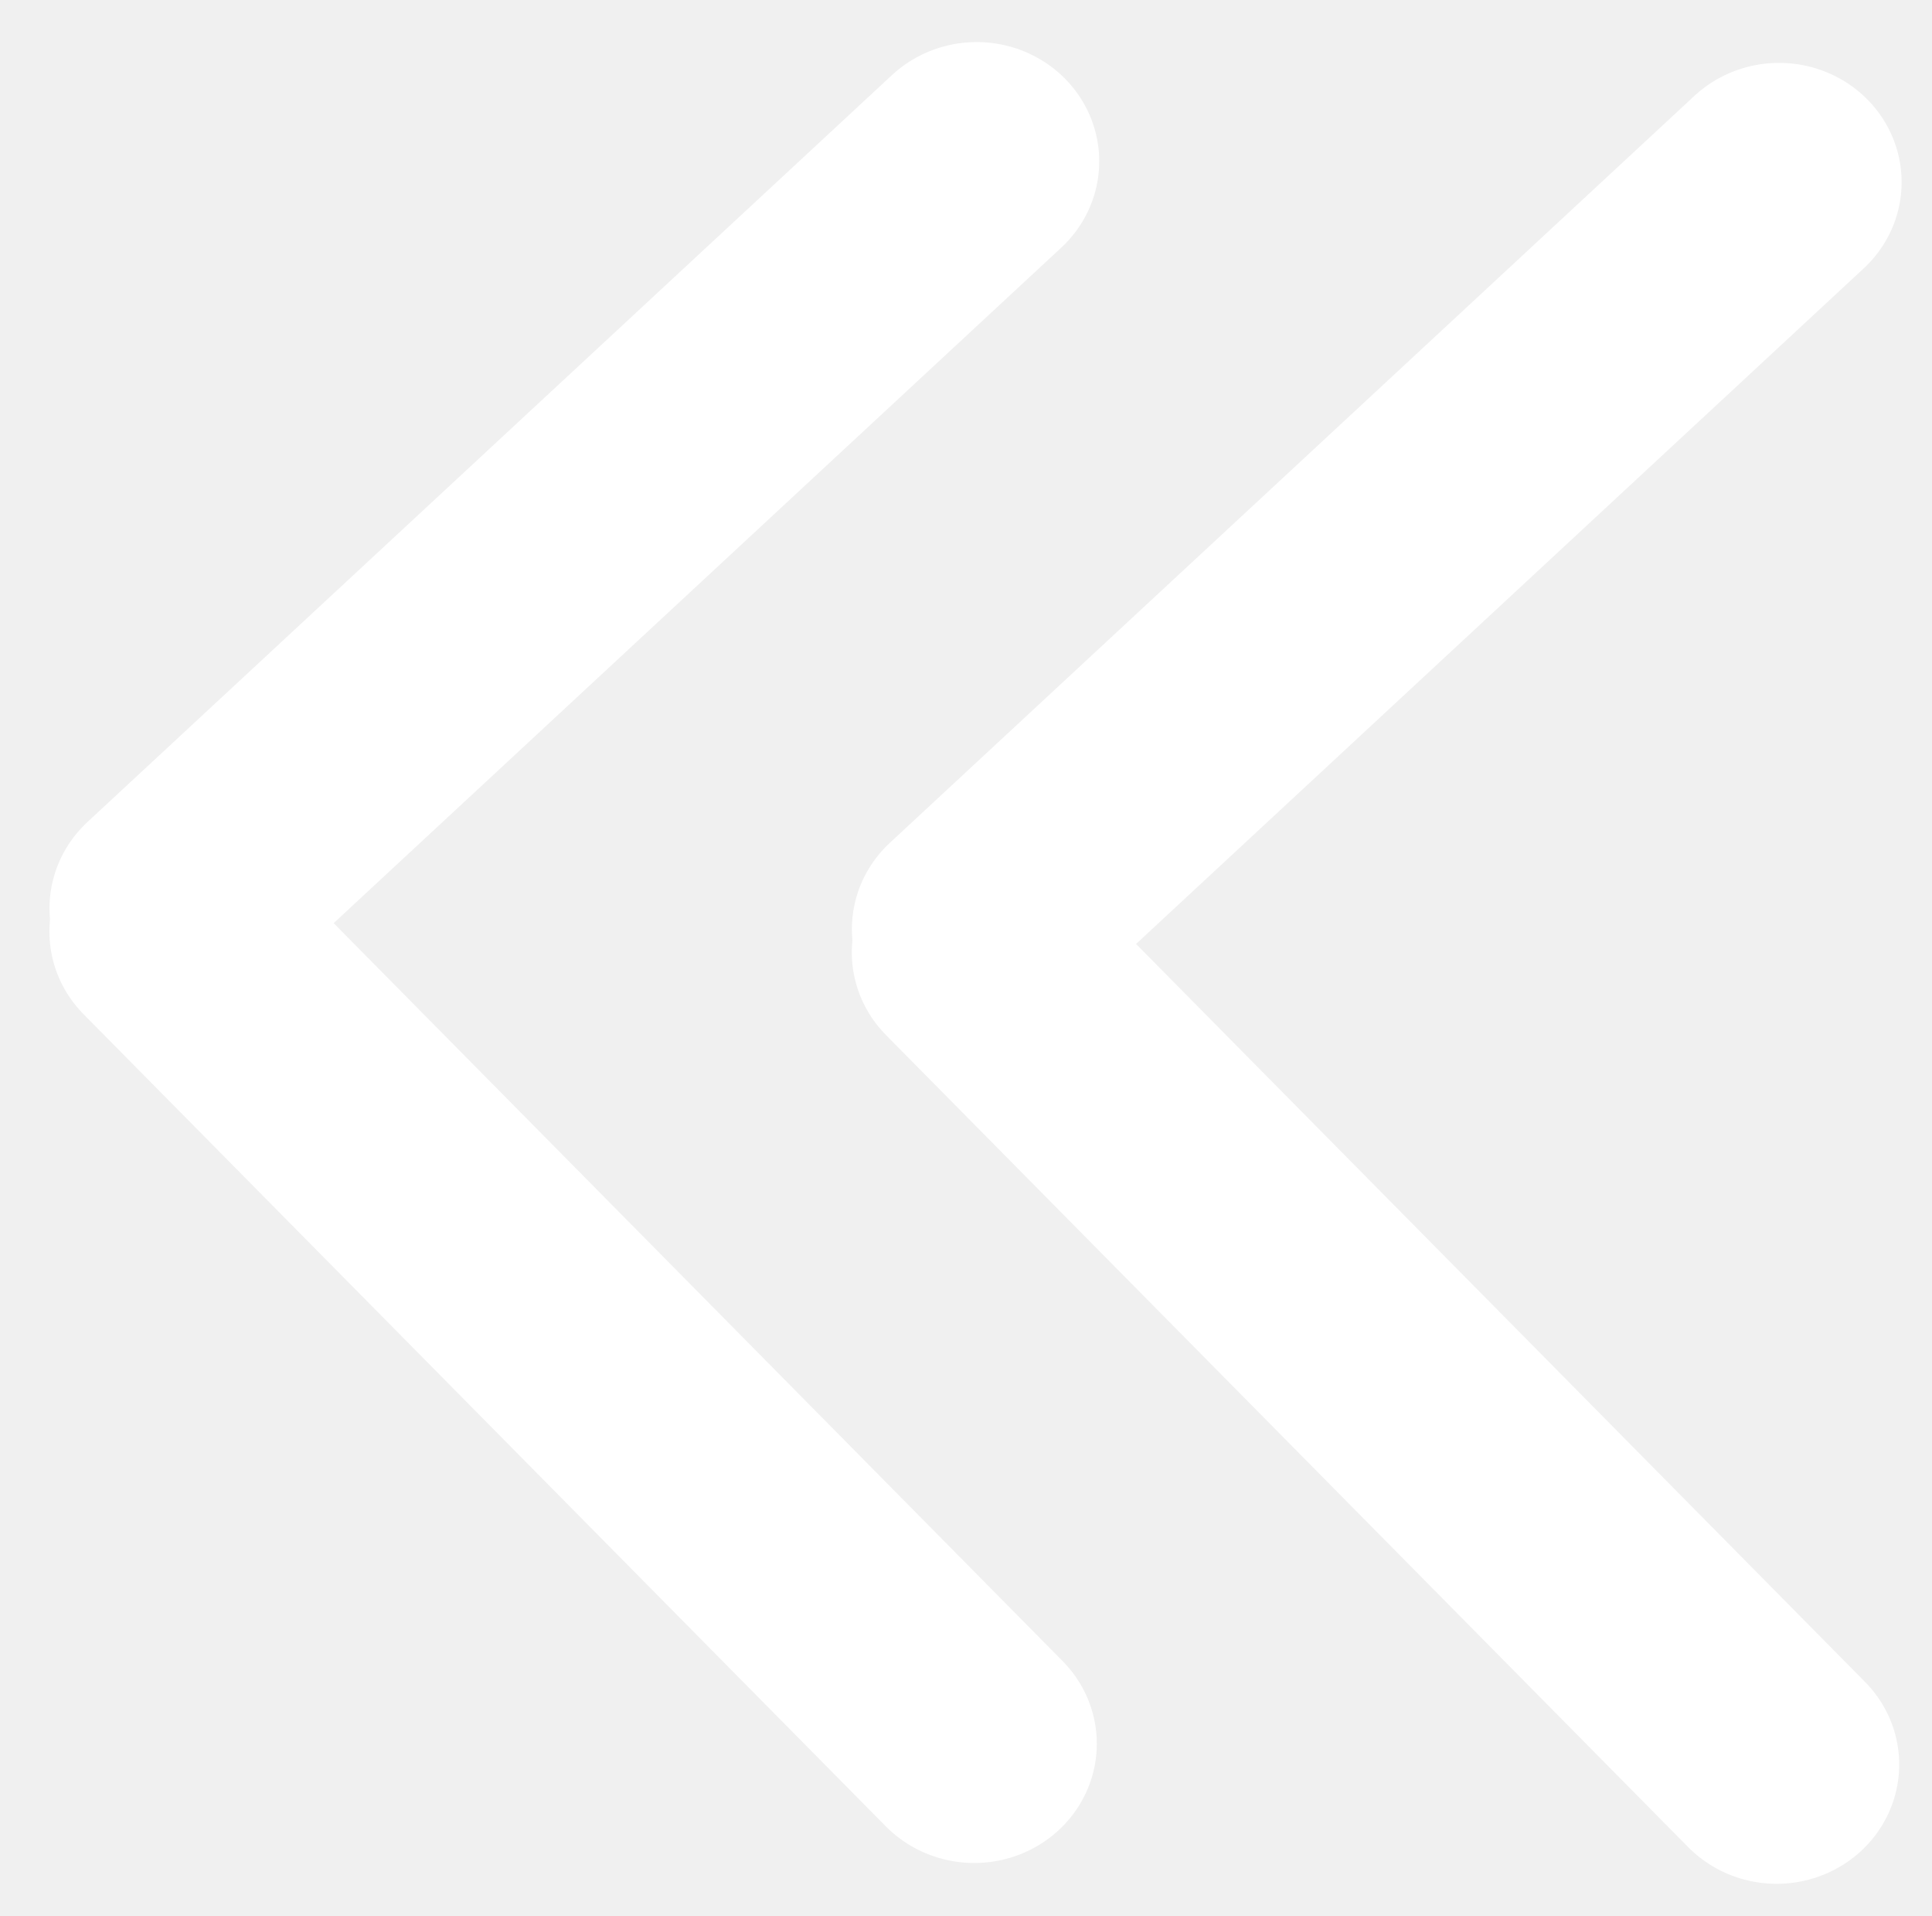
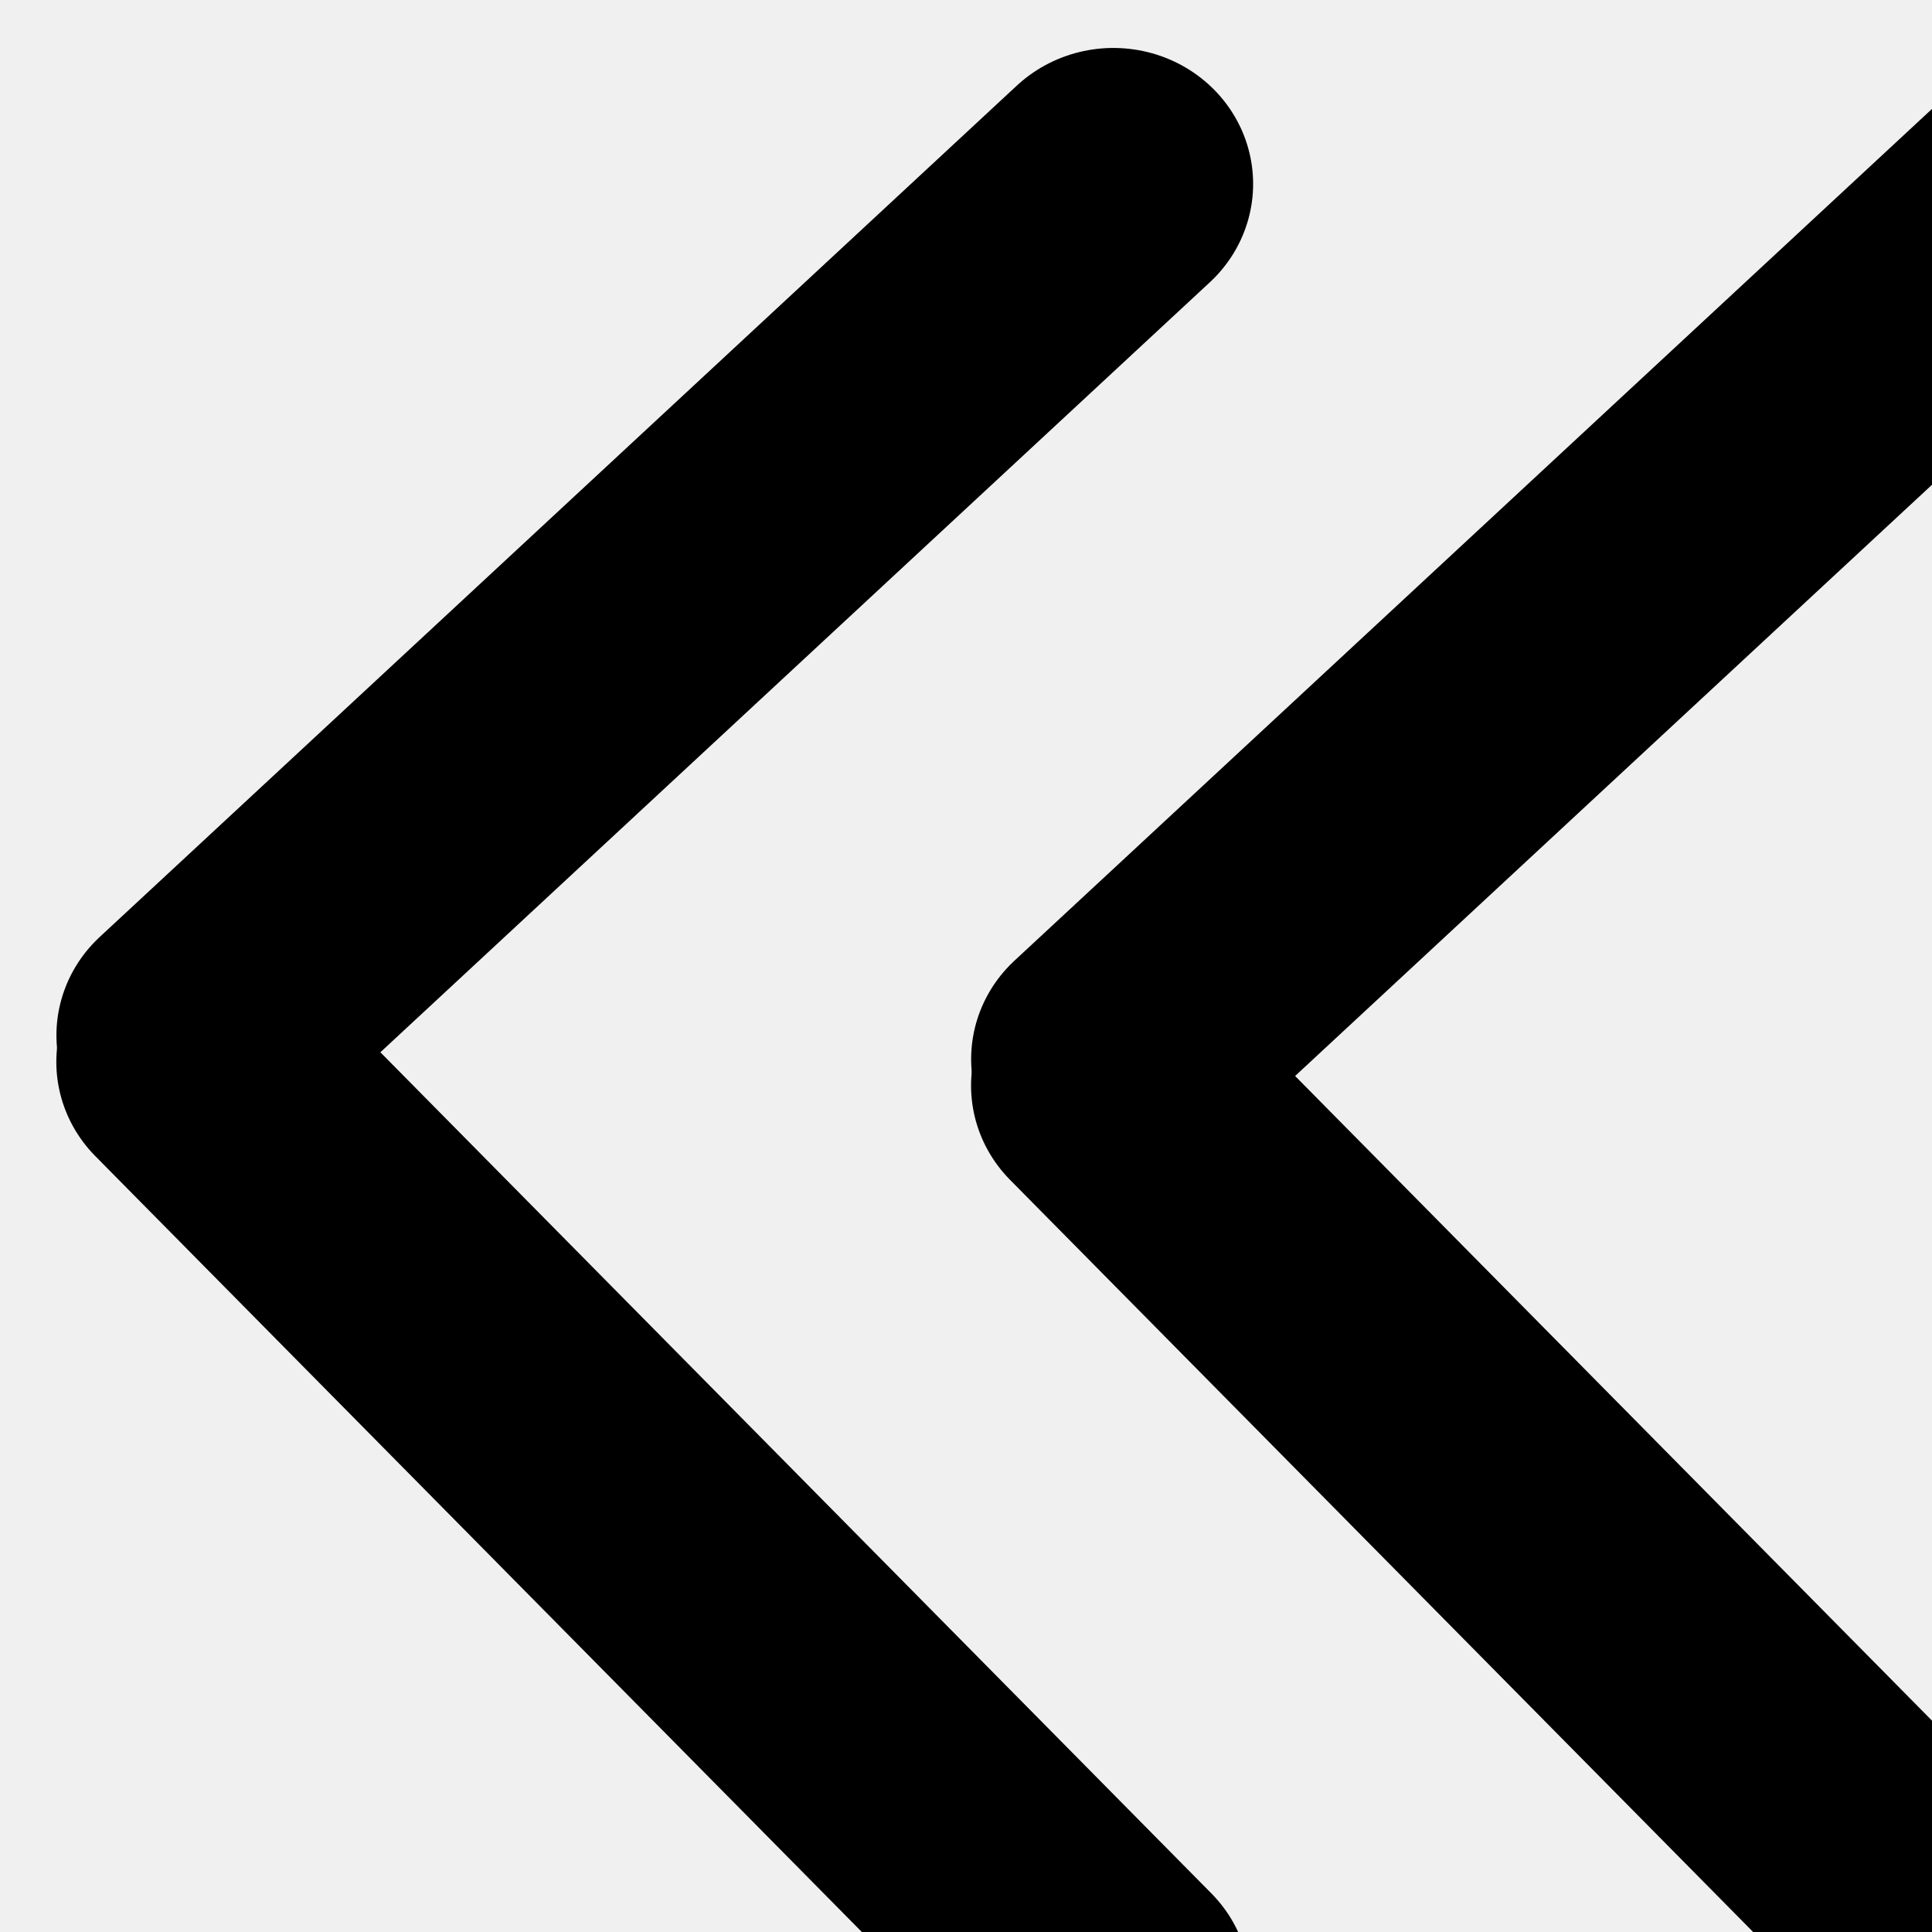
- <svg xmlns="http://www.w3.org/2000/svg" width="114" height="113" xml:space="preserve" overflow="hidden">
+ <svg xmlns="http://www.w3.org/2000/svg" id="close-menu" viewBox="0 0 100 100" xml:space="preserve" overflow="hidden">
  <defs>
    <clipPath id="clip0">
      <rect x="546" y="228" width="114" height="113" />
    </clipPath>
    <clipPath id="clip1">
      <rect x="547" y="228" width="113" height="113" />
    </clipPath>
    <clipPath id="clip2">
      <rect x="547" y="228" width="113" height="113" />
    </clipPath>
    <clipPath id="clip3">
      <rect x="547" y="228" width="113" height="113" />
    </clipPath>
    <clipPath id="clip4">
      <rect x="547" y="228" width="113" height="113" />
    </clipPath>
  </defs>
  <g clip-path="url(#clip0)" transform="translate(-546 -228)">
    <g clip-path="url(#clip1)">
      <g clip-path="url(#clip2)">
        <g clip-path="url(#clip3)">
          <g clip-path="url(#clip4)">
-             <path d="M1836.56 382.296 1882.61 430.209" stroke="#ffffff" stroke-width="14.074" stroke-linecap="round" stroke-linejoin="miter" stroke-miterlimit="8" stroke-opacity="1" fill="none" fill-rule="evenodd" transform="matrix(1.02793 0 0 1 -1284.36 -98.1033)" />
-             <path d="M0 0 46.184 44.07" stroke="#ffffff" stroke-width="14.074" stroke-linecap="round" stroke-linejoin="miter" stroke-miterlimit="8" stroke-opacity="1" fill="none" fill-rule="evenodd" transform="matrix(1.02793 0 0 -1 603.5 282.817)" />
-             <path d="M1790.5 381.068 1836.55 428.981" stroke="#ffffff" stroke-width="14.074" stroke-linecap="round" stroke-linejoin="miter" stroke-miterlimit="8" stroke-opacity="1" fill="none" fill-rule="evenodd" transform="matrix(1.02793 0 0 1 -1284.36 -98.1033)" />
-             <path d="M0 0 46.184 44.07" stroke="#ffffff" stroke-width="14.074" stroke-linecap="round" stroke-linejoin="miter" stroke-miterlimit="8" stroke-opacity="1" fill="none" fill-rule="evenodd" transform="matrix(1.02793 0 0 -1 556.154 281.589)" />
+             <path d="M1836.56 382.296 1882.61 430.209" stroke="currentColor" stroke-width="14.074" stroke-linecap="round" stroke-linejoin="miter" stroke-miterlimit="8" stroke-opacity="1" fill="none" fill-rule="evenodd" transform="matrix(1.02793 0 0 1 -1284.36 -98.1033)" />
+             <path d="M0 0 46.184 44.07" stroke="currentColor" stroke-width="14.074" stroke-linecap="round" stroke-linejoin="miter" stroke-miterlimit="8" stroke-opacity="1" fill="none" fill-rule="evenodd" transform="matrix(1.02793 0 0 -1 603.5 282.817)" />
+             <path d="M1790.5 381.068 1836.55 428.981" stroke="currentColor" stroke-width="14.074" stroke-linecap="round" stroke-linejoin="miter" stroke-miterlimit="8" stroke-opacity="1" fill="none" fill-rule="evenodd" transform="matrix(1.02793 0 0 1 -1284.36 -98.1033)" />
+             <path d="M0 0 46.184 44.07" stroke="currentColor" stroke-width="14.074" stroke-linecap="round" stroke-linejoin="miter" stroke-miterlimit="8" stroke-opacity="1" fill="none" fill-rule="evenodd" transform="matrix(1.02793 0 0 -1 556.154 281.589)" />
          </g>
        </g>
      </g>
    </g>
  </g>
</svg>
